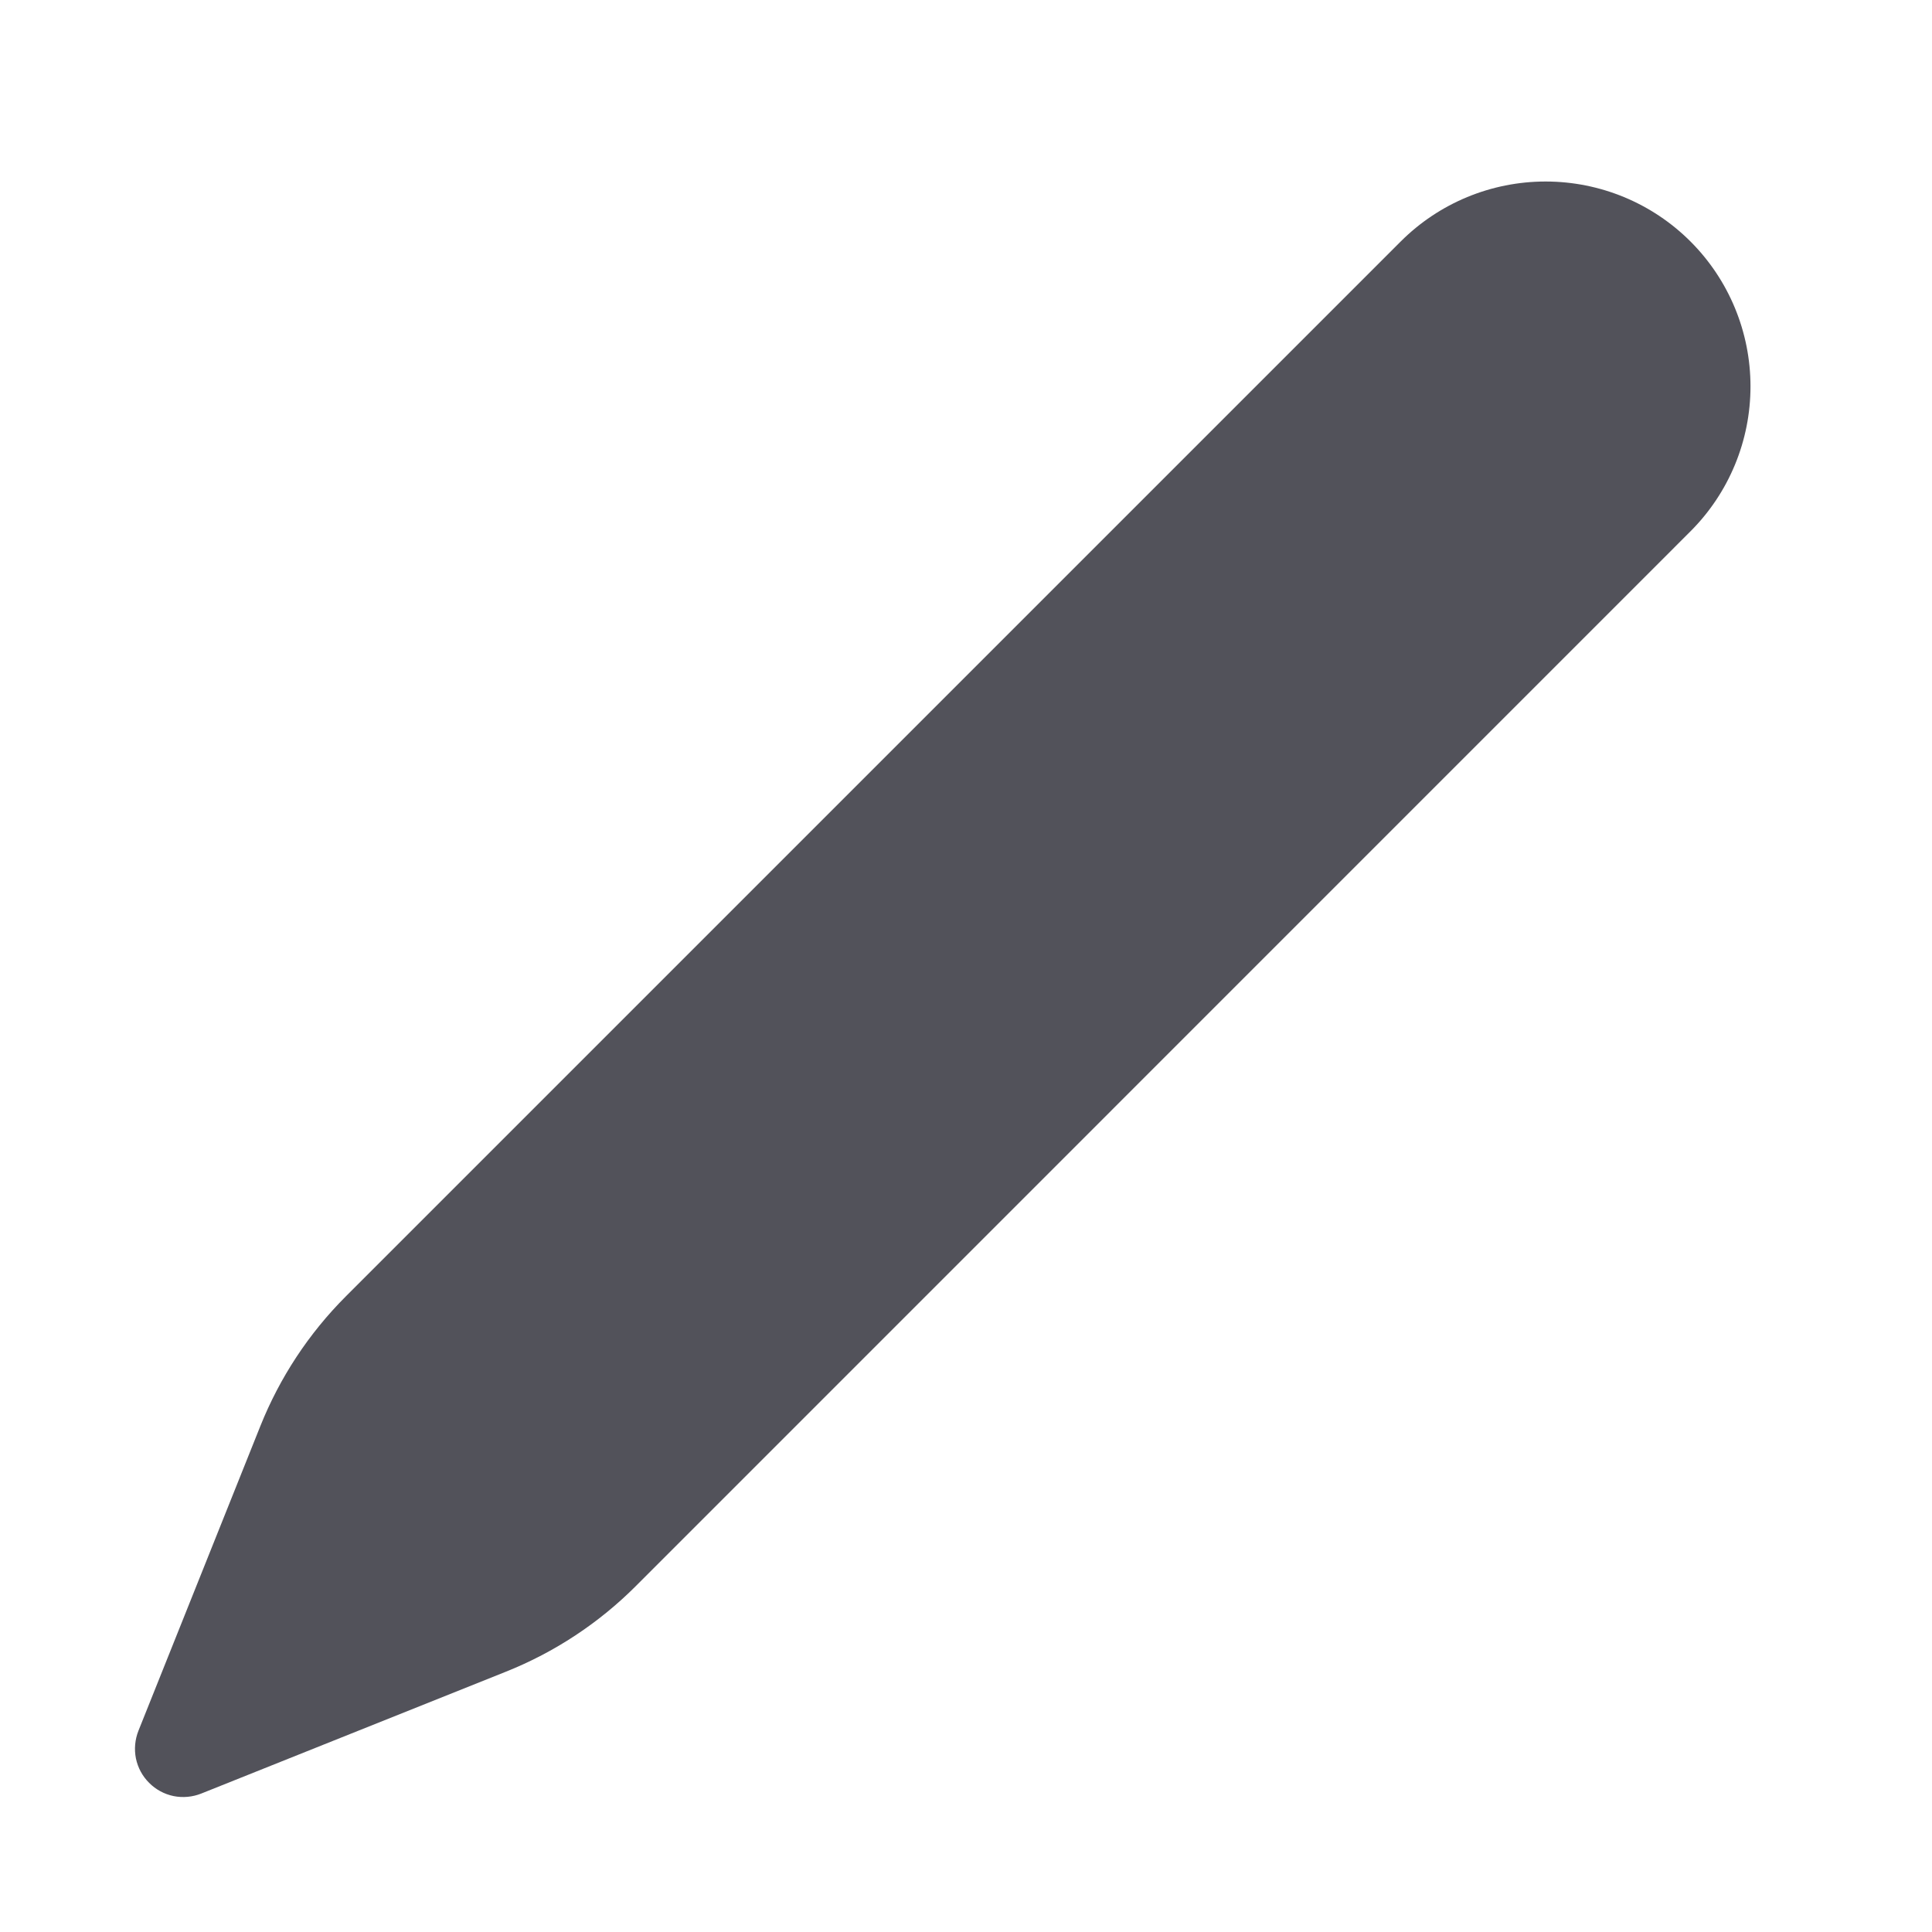
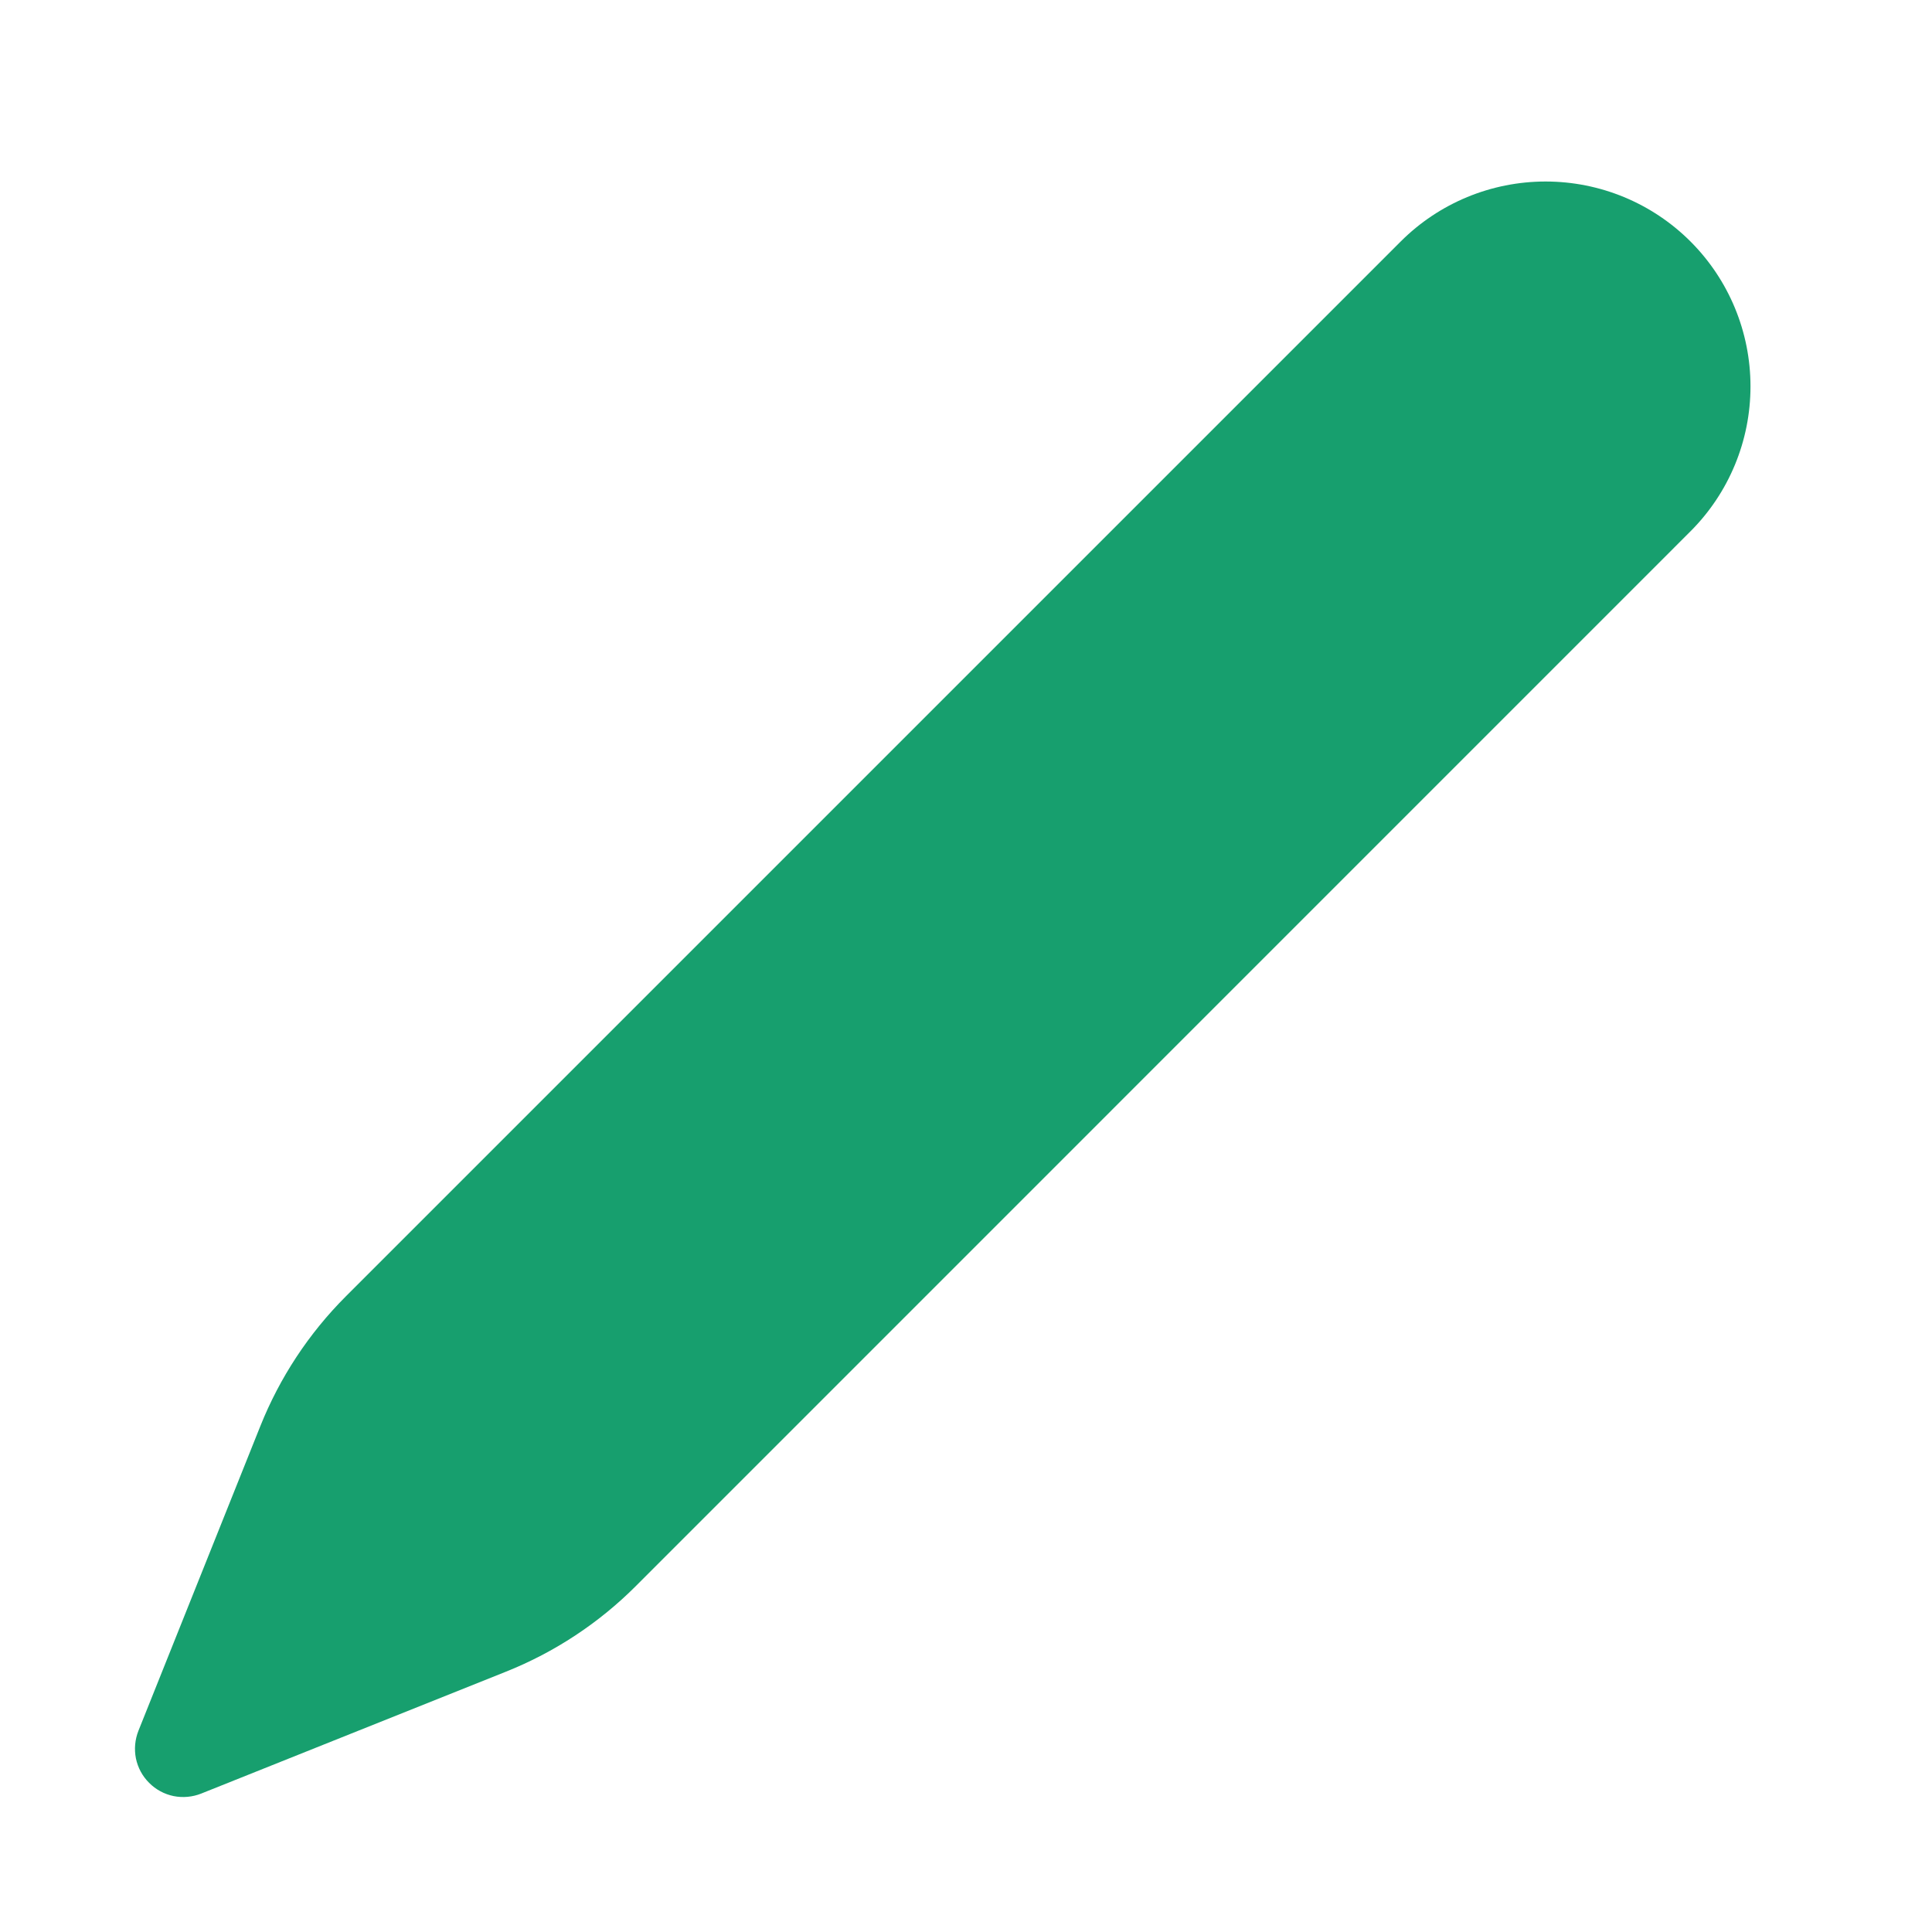
<svg xmlns="http://www.w3.org/2000/svg" width="20" height="20" viewBox="0 0 20 20" fill="none">
-   <path d="M2.695 14.763L1.433 17.917C1.397 18.008 1.388 18.107 1.407 18.203C1.427 18.299 1.474 18.387 1.544 18.456C1.613 18.526 1.701 18.573 1.797 18.593C1.893 18.612 1.992 18.603 2.083 18.567L5.238 17.305C5.741 17.104 6.198 16.803 6.581 16.42L17.5 5.5C17.898 5.102 18.121 4.563 18.121 4C18.121 3.437 17.898 2.898 17.5 2.5C17.102 2.102 16.563 1.879 16 1.879C15.437 1.879 14.898 2.102 14.5 2.5L3.58 13.42C3.197 13.803 2.896 14.26 2.695 14.763Z" fill="#52525A" />
+   <path d="M2.695 14.763L1.433 17.917C1.397 18.008 1.388 18.107 1.407 18.203C1.427 18.299 1.474 18.387 1.544 18.456C1.613 18.526 1.701 18.573 1.797 18.593C1.893 18.612 1.992 18.603 2.083 18.567L5.238 17.305C5.741 17.104 6.198 16.803 6.581 16.42L17.5 5.5C17.898 5.102 18.121 4.563 18.121 4C18.121 3.437 17.898 2.898 17.5 2.5C17.102 2.102 16.563 1.879 16 1.879C15.437 1.879 14.898 2.102 14.5 2.5L3.58 13.42C3.197 13.803 2.896 14.26 2.695 14.763Z" fill="#179F6E" />
</svg>
